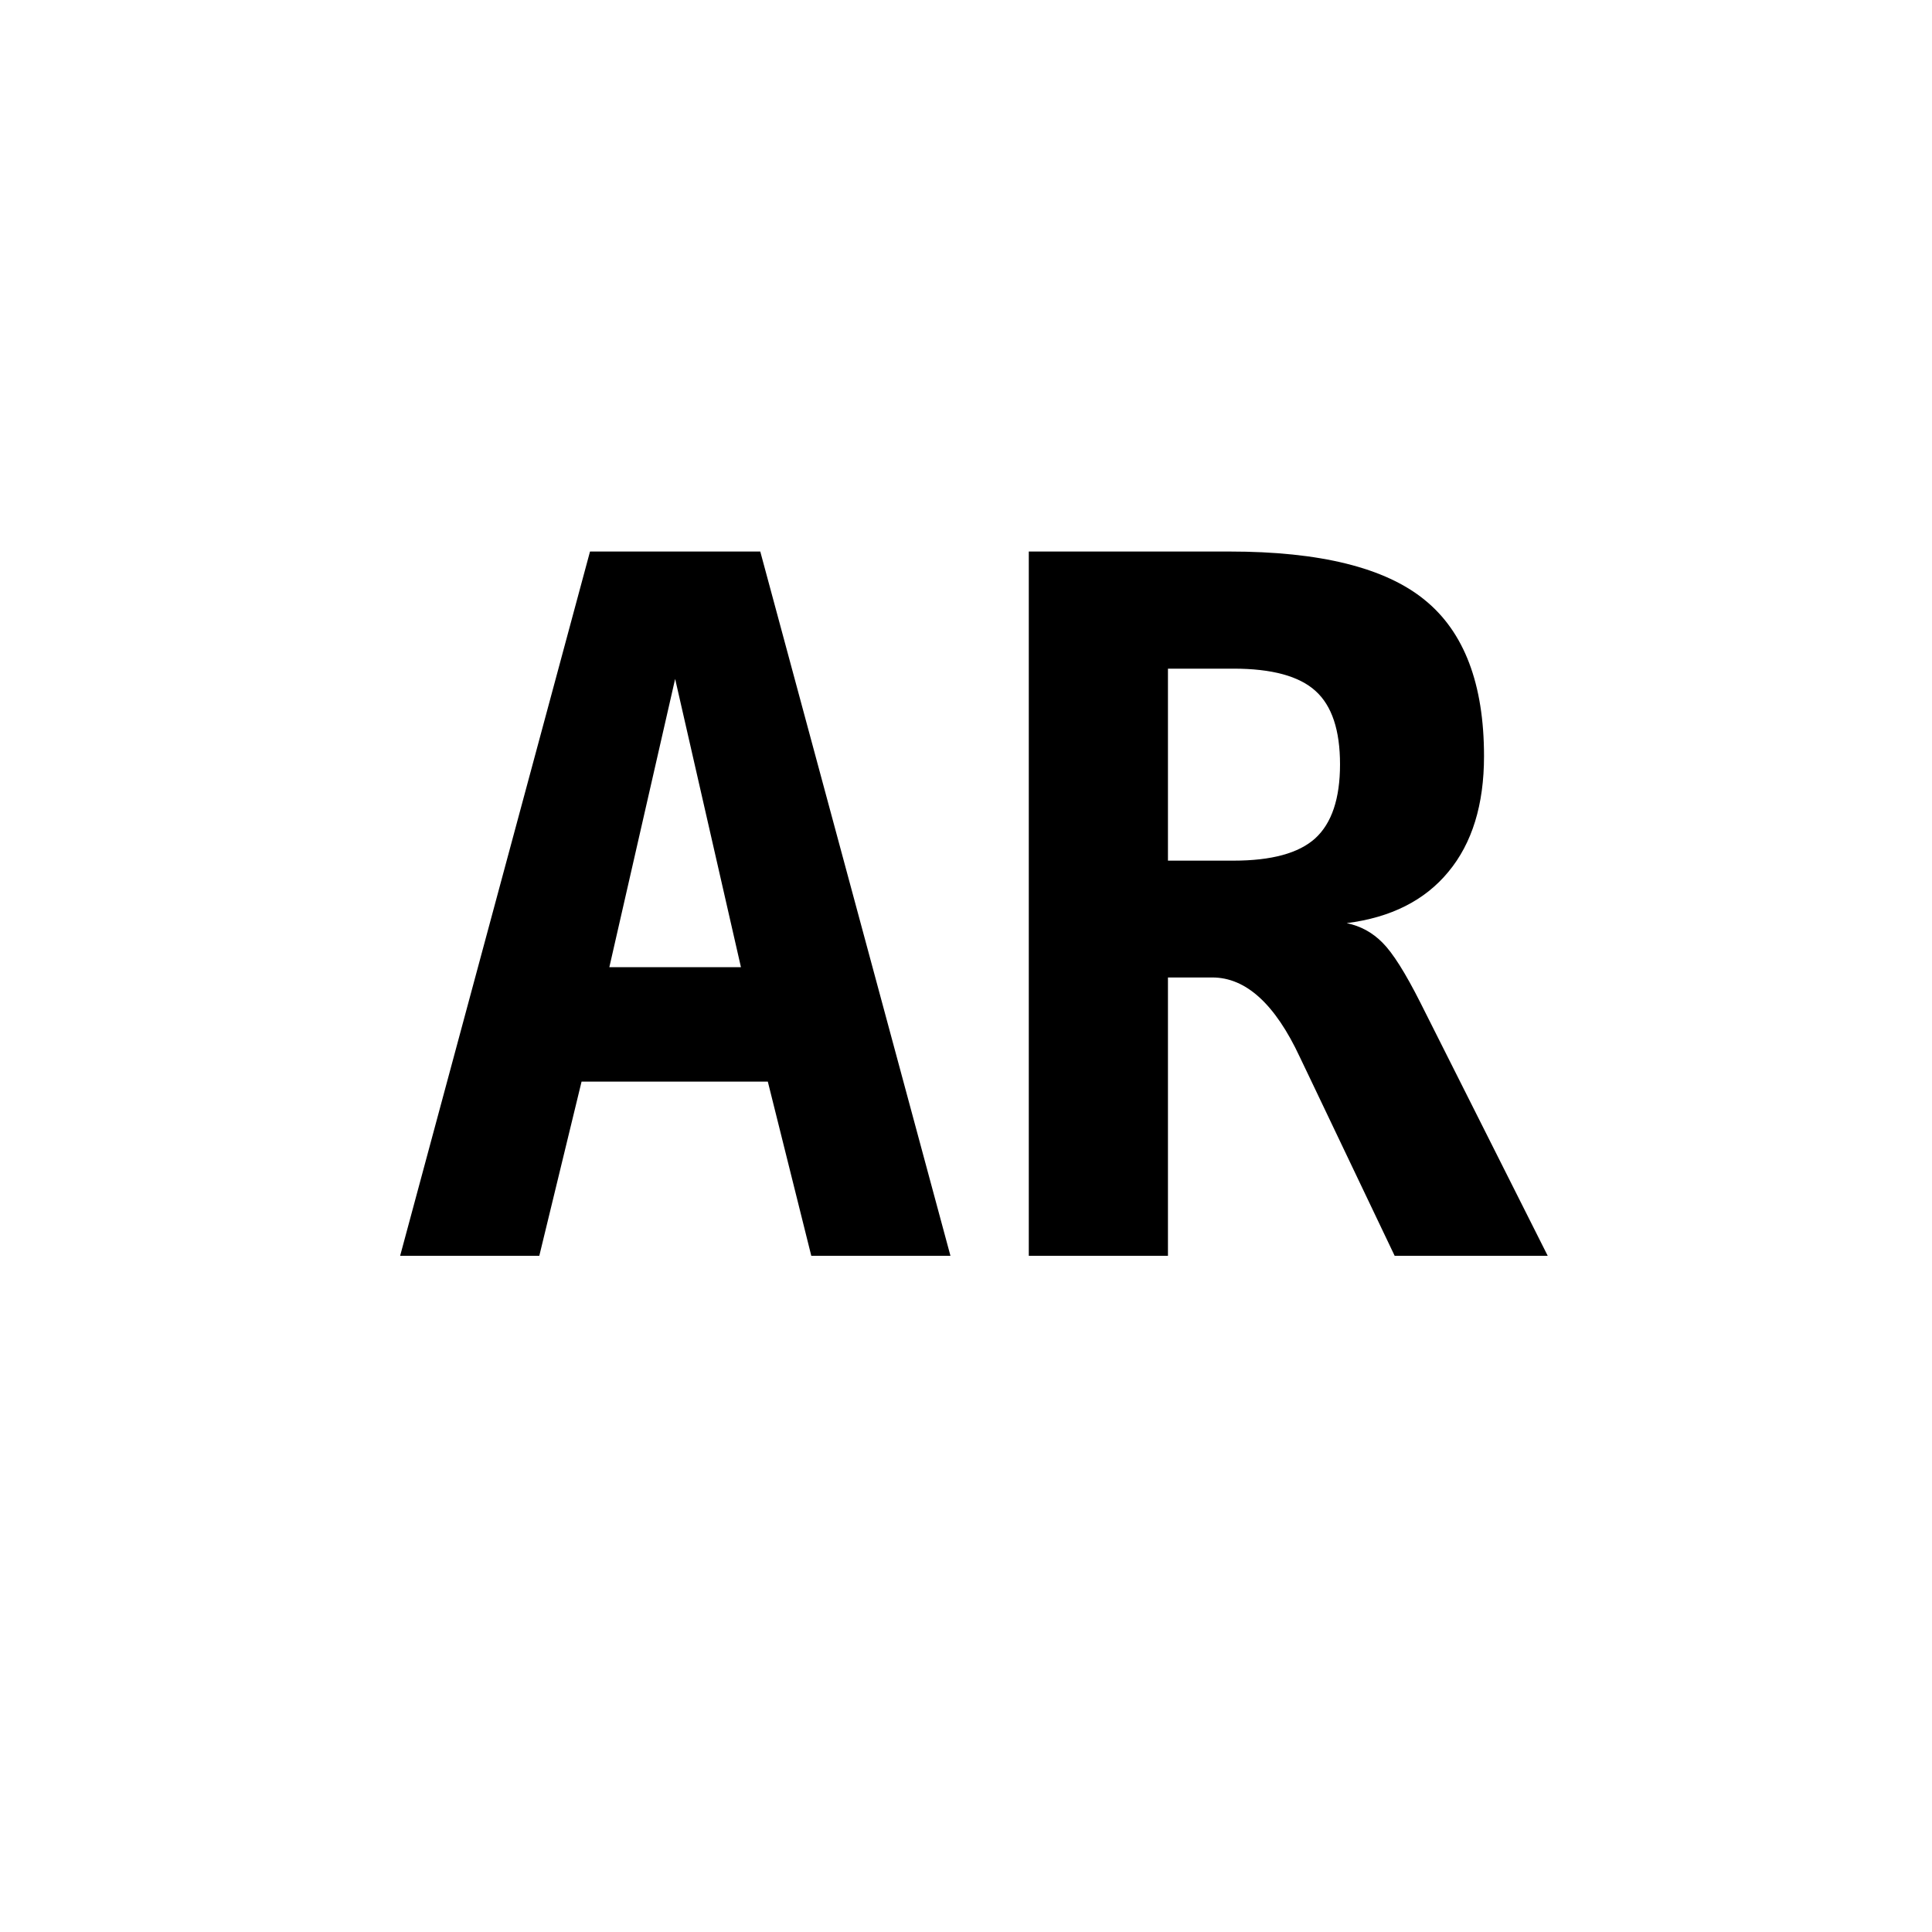
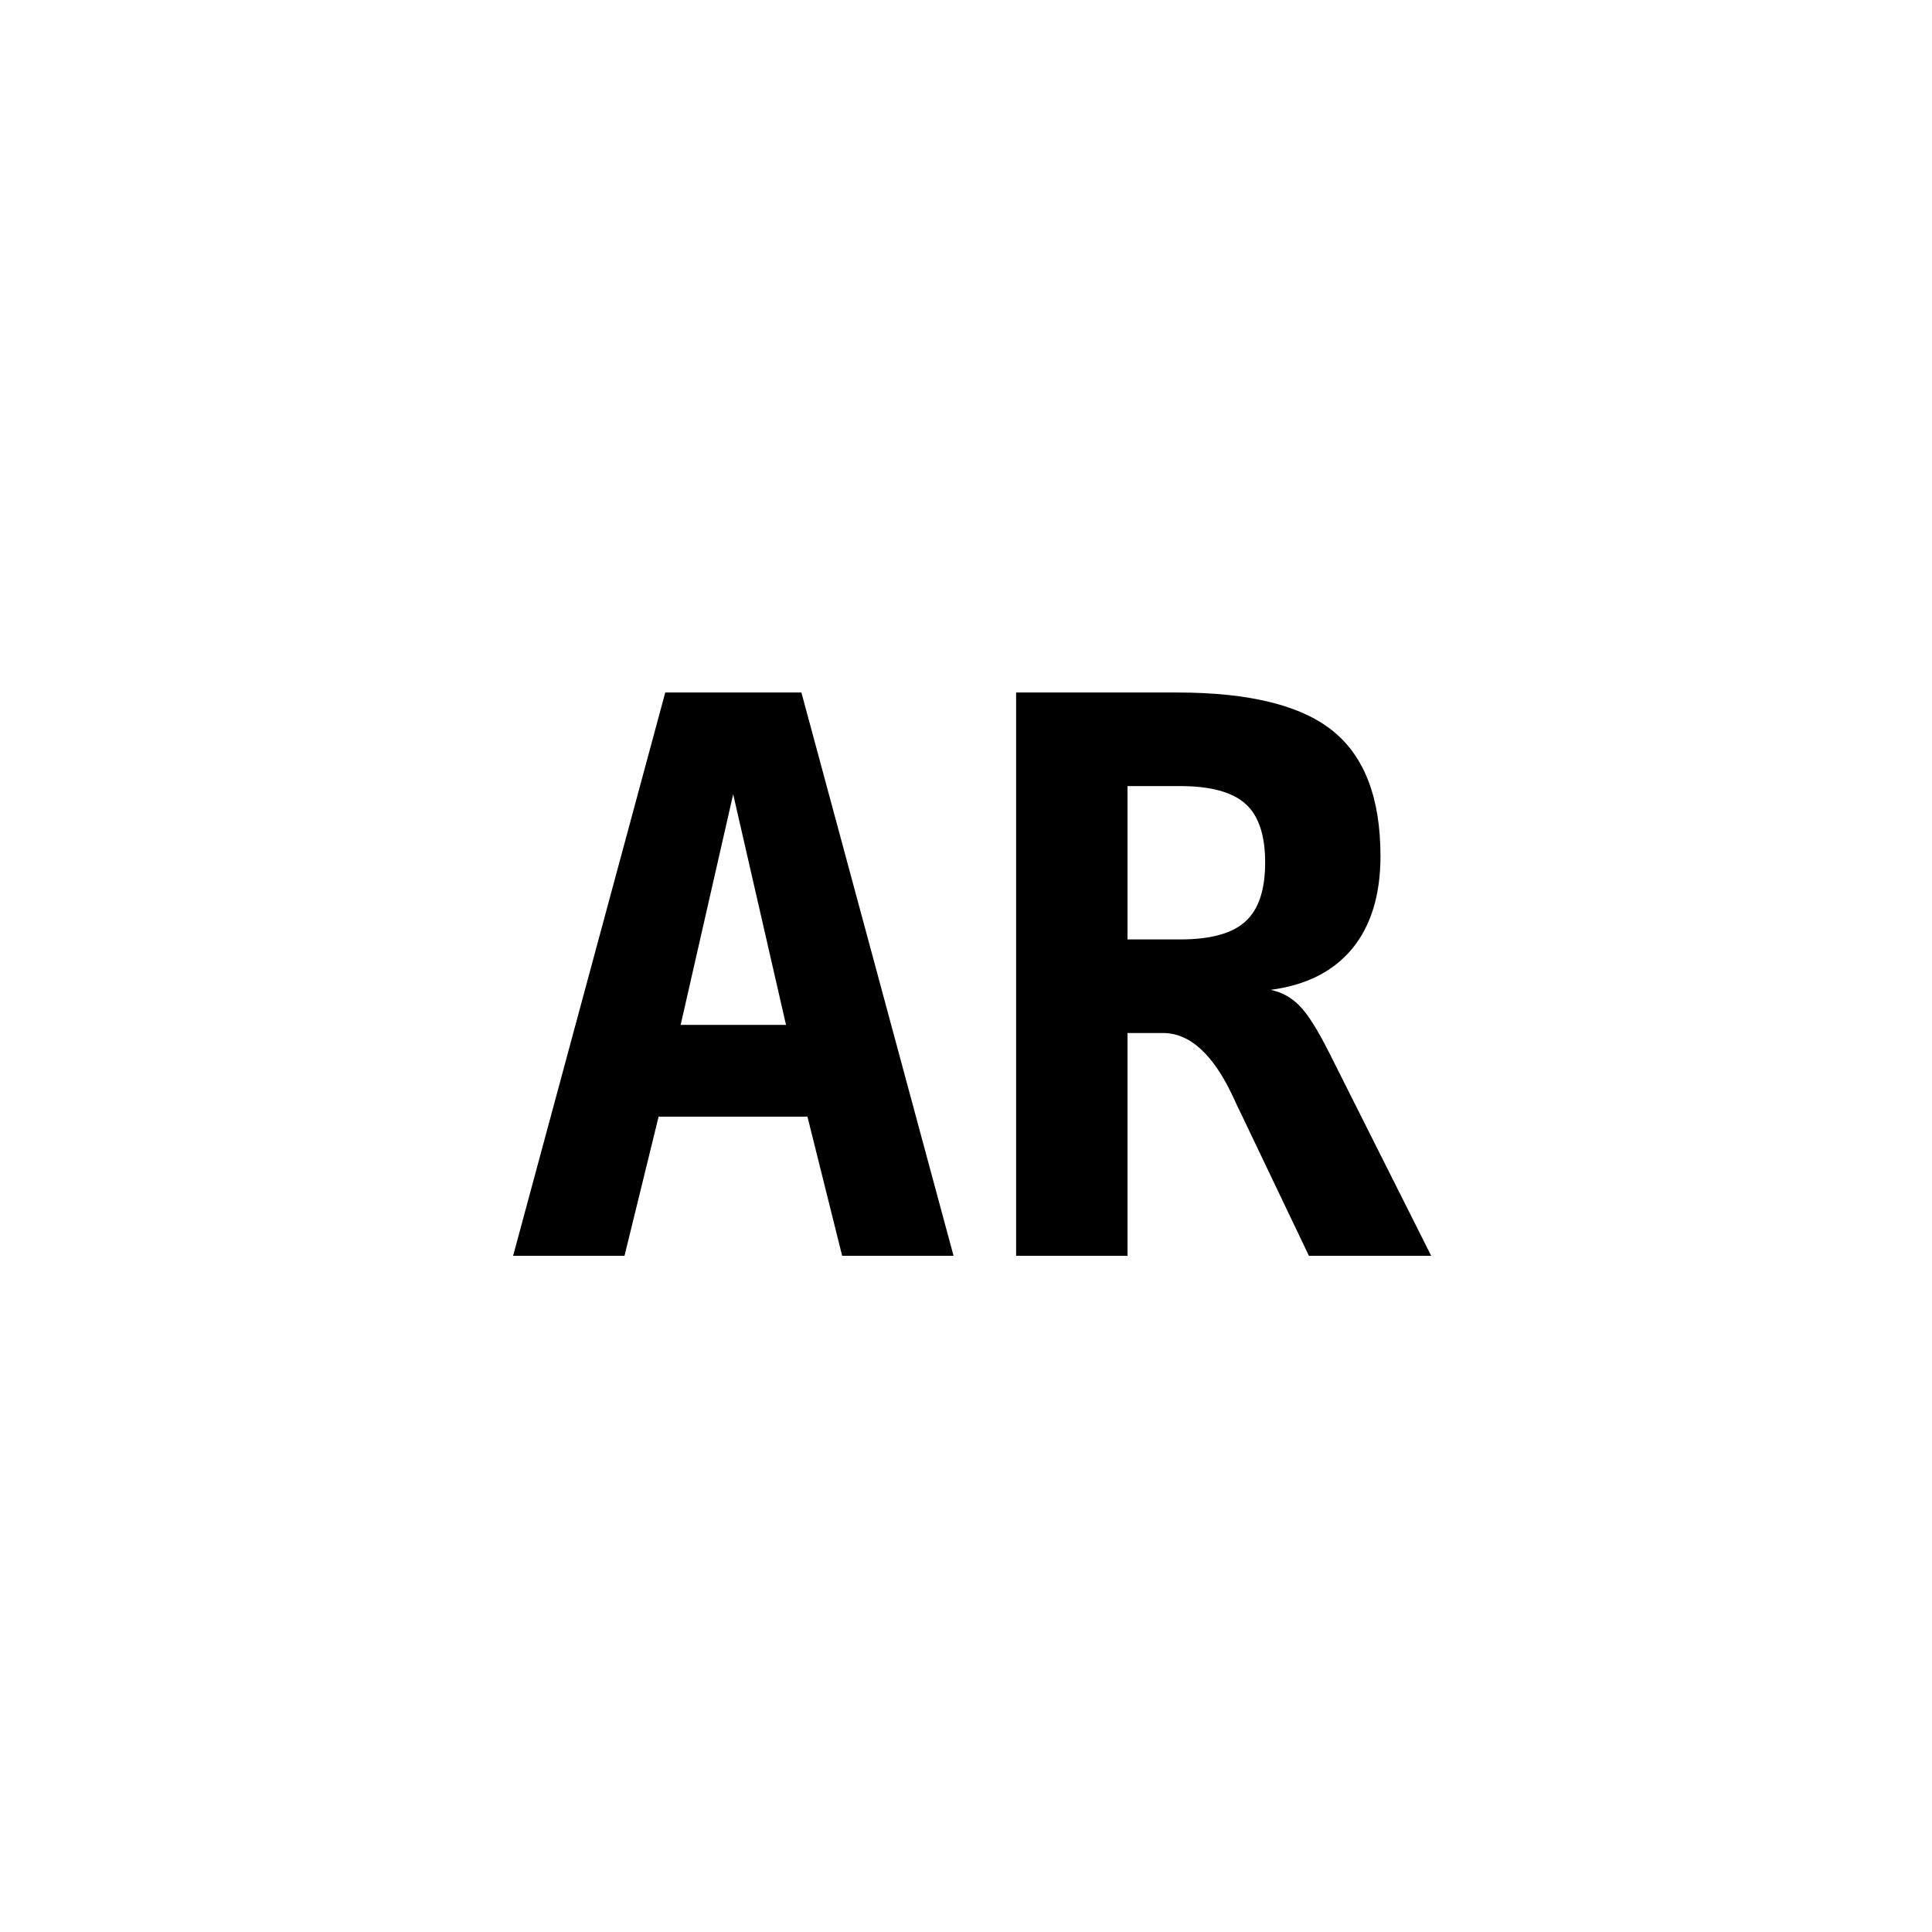
<svg xmlns="http://www.w3.org/2000/svg" viewBox="0 0 100 100">
  <rect width="100" height="100" fill="#fff" />
-   <text x="50" y="65" font-family="monospace" font-size="50" font-weight="bold" text-anchor="middle" fill="#000">AR</text>
+   <text x="50" y="65" font-family="monospace" font-size="40" font-weight="bold" text-anchor="middle" fill="#000">AR</text>
</svg>
